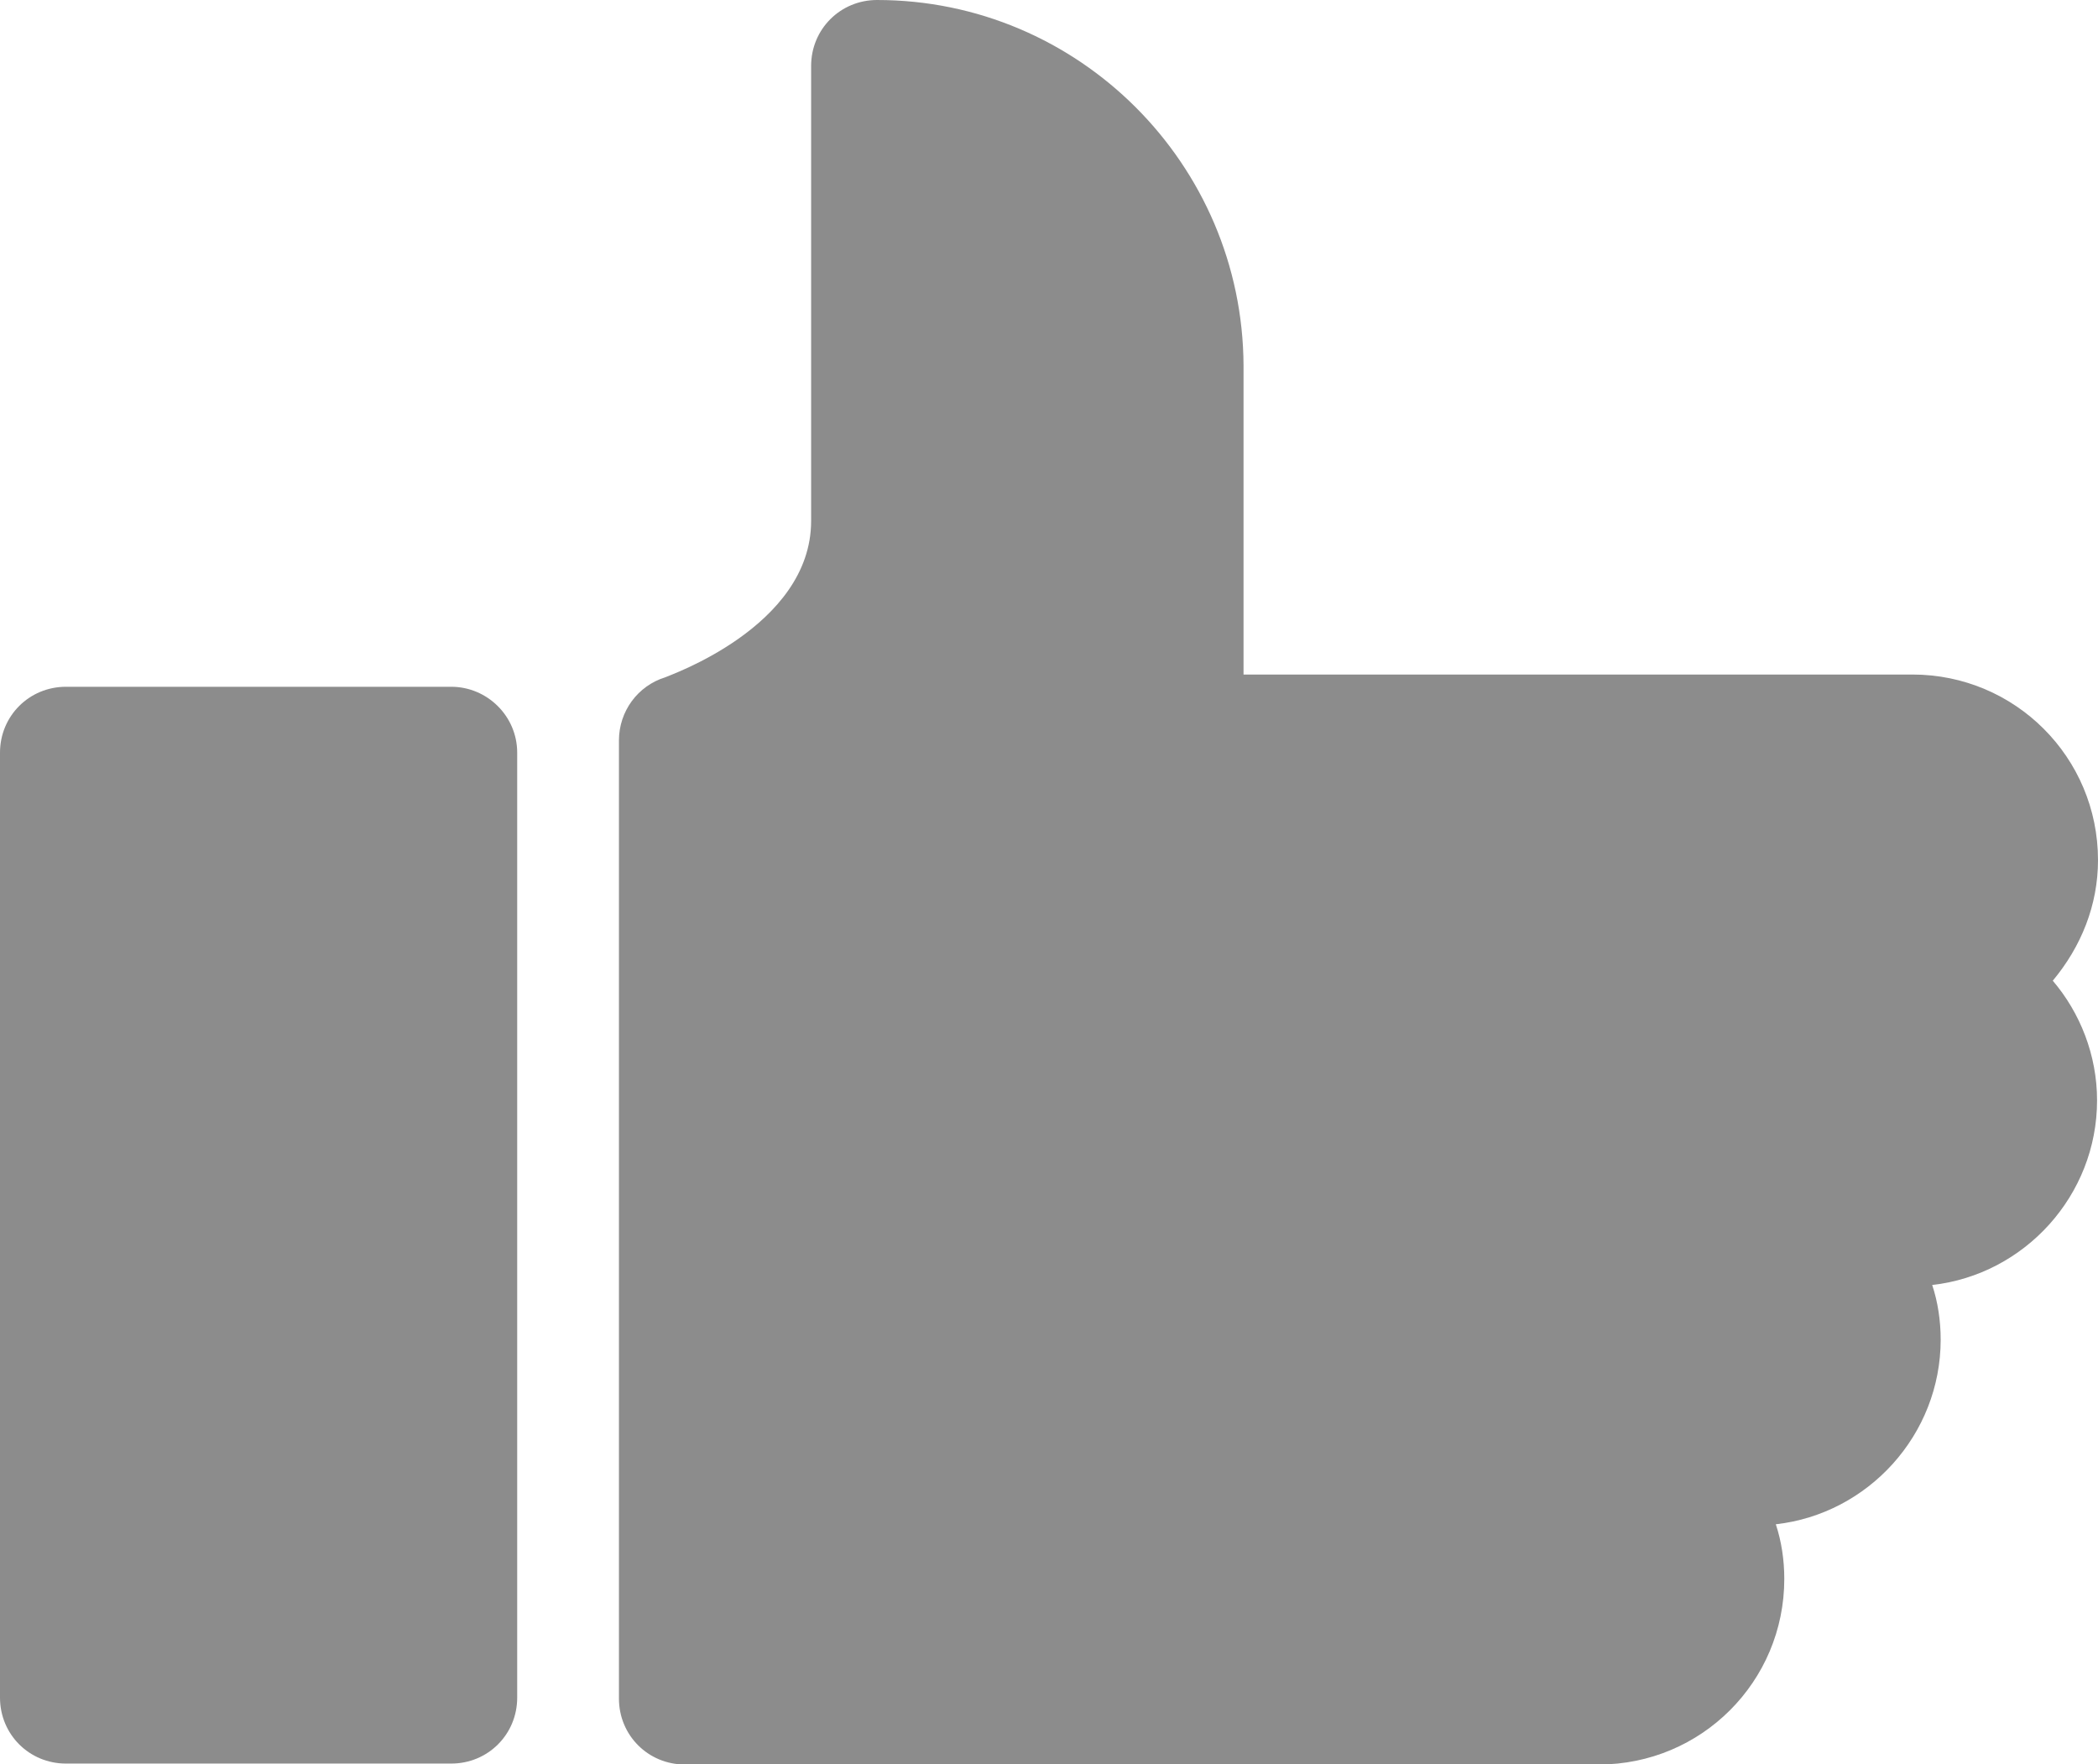
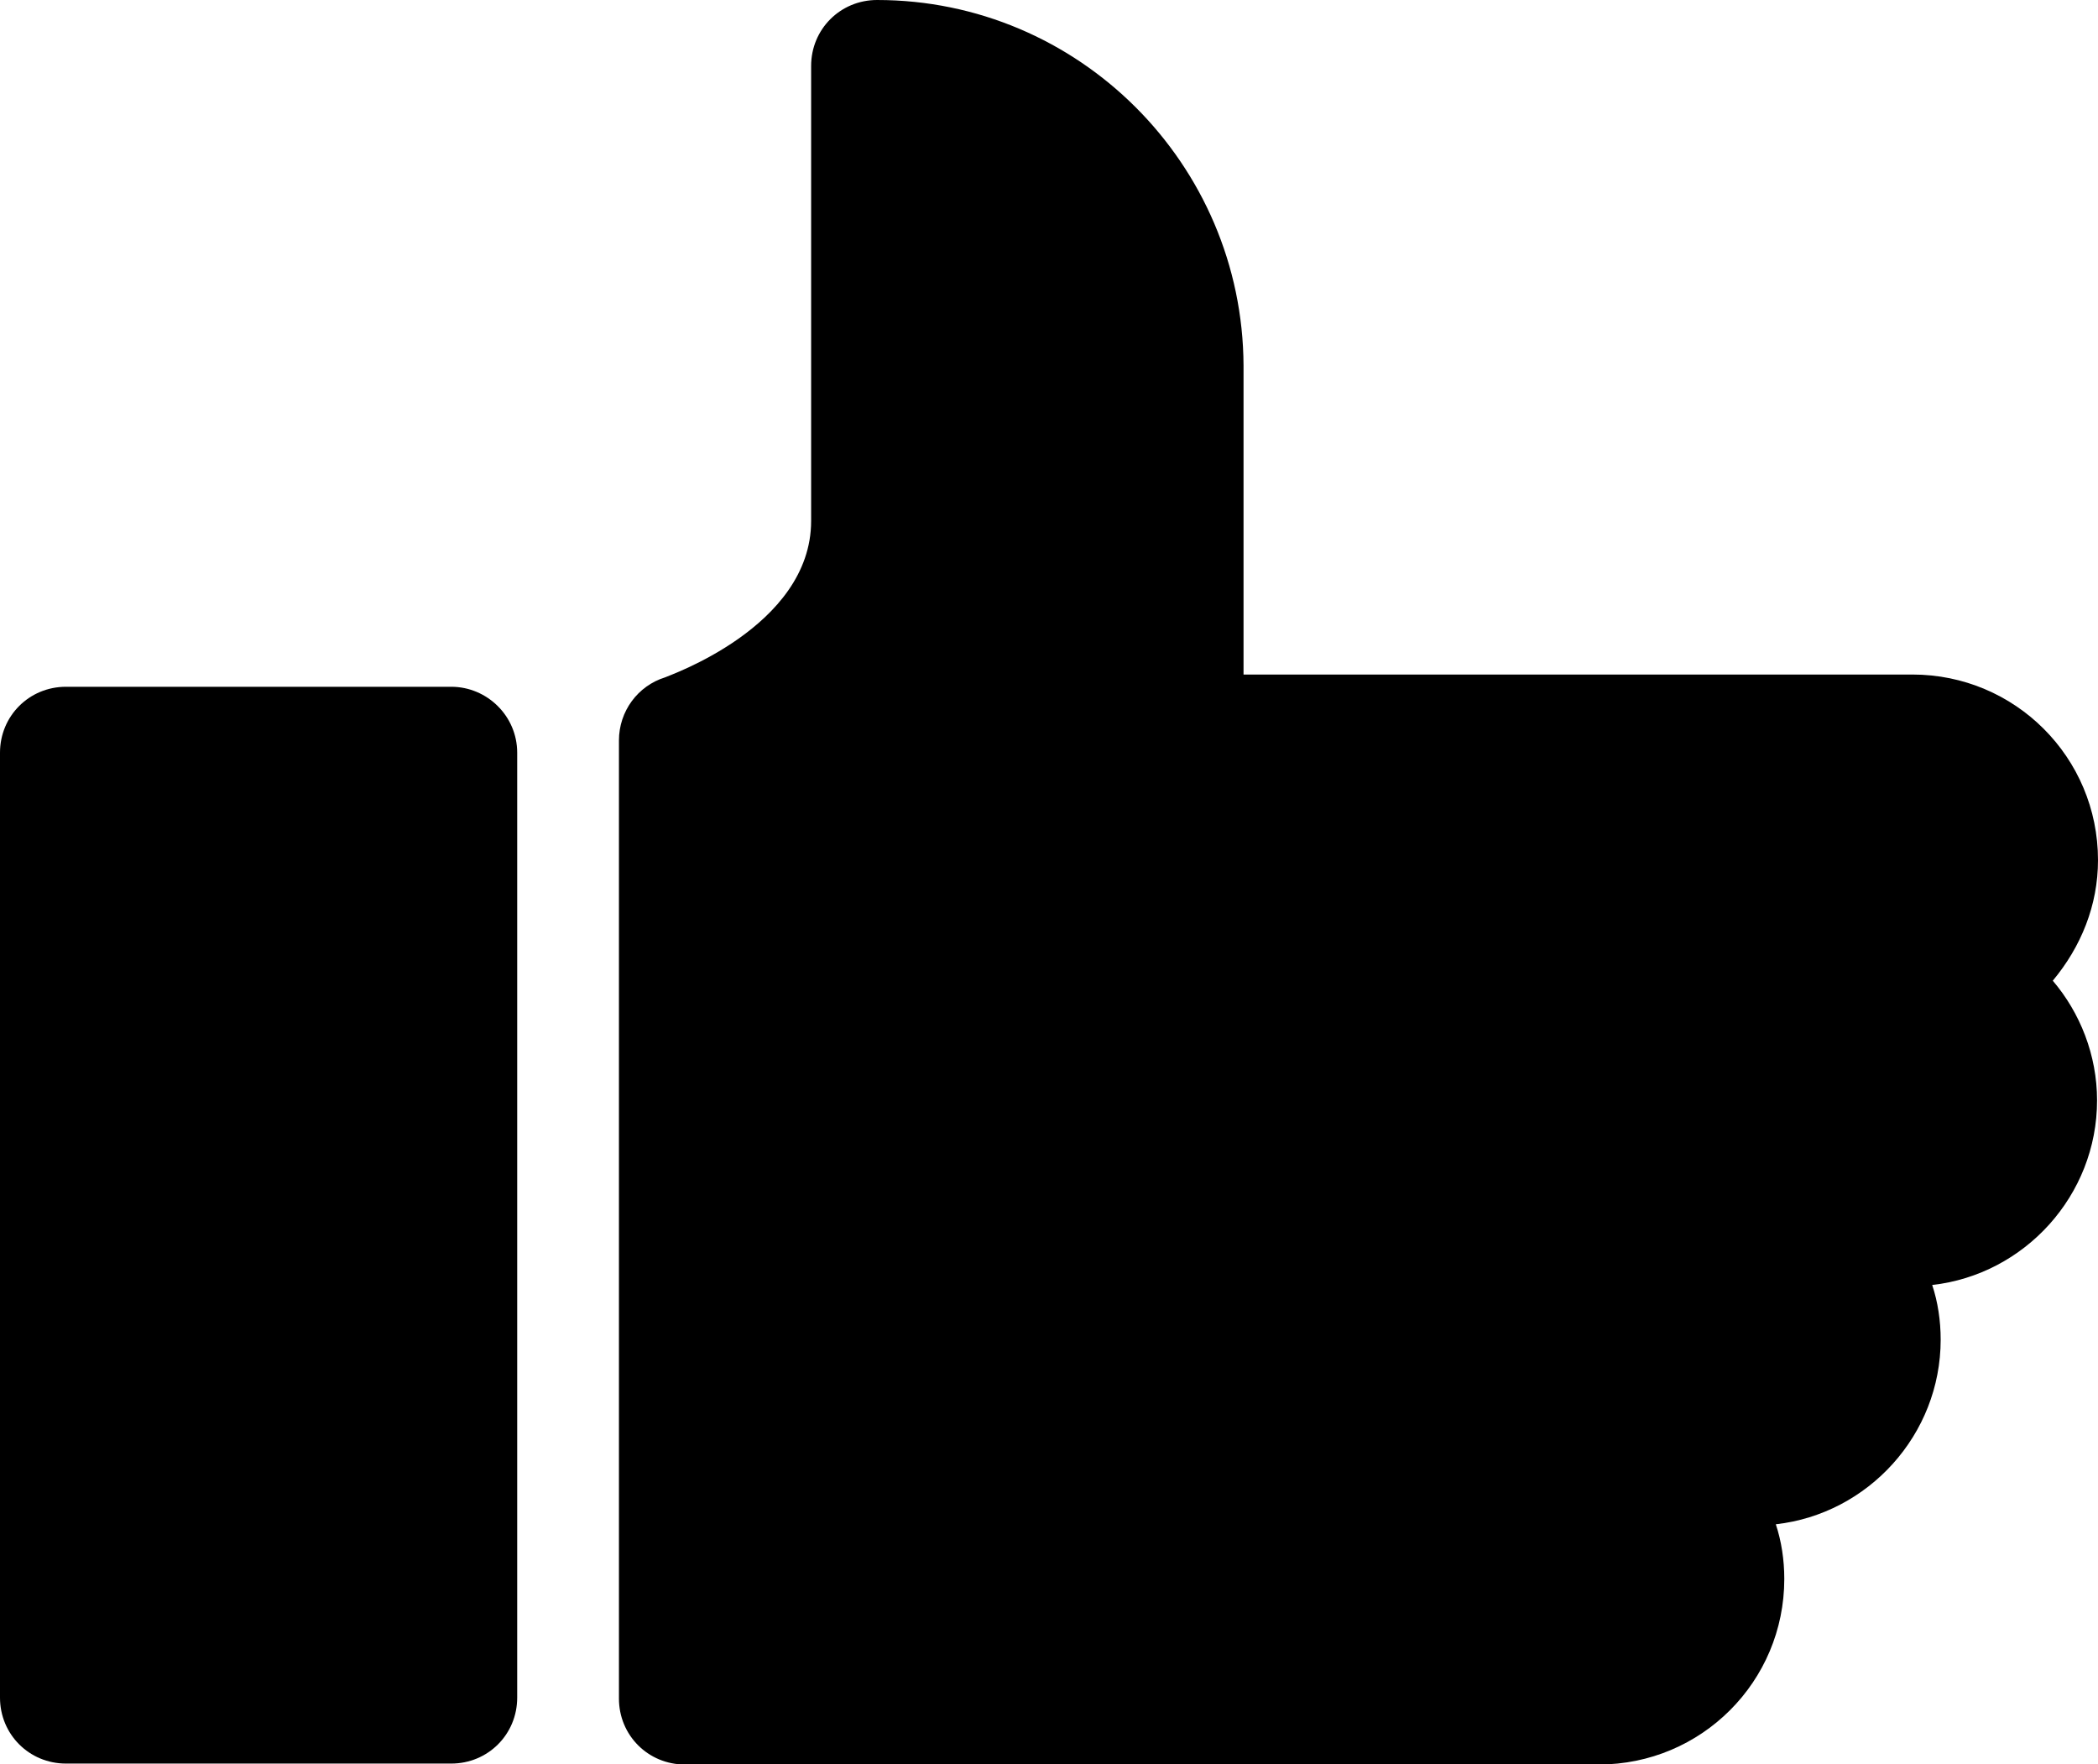
- <svg xmlns="http://www.w3.org/2000/svg" version="1.1" id="Слой_1" x="0px" y="0px" viewBox="0 0 22.27 18.72" style="enable-background:new 0 0 22.27 18.72;" xml:space="preserve">
-   <style type="text/css">
- 	.st0{fill:#8C8C8C;}
- </style>
+ <svg xmlns="http://www.w3.org/2000/svg" version="1.1" id="like-article-footer" x="0px" y="0px" viewBox="0 0 22.27 18.72" style="enable-background:new 0 0 22.27 18.72;" xml:space="preserve">
  <g>
    <path class="st0" d="M22.27,9.13c0-1.09-0.88-1.97-1.97-1.97h-7.1V3.88C13.19,1.74,11.45,0,9.31,0c-0.39,0-0.7,0.31-0.7,0.7v4.83   c0,1.13-1.54,1.65-1.55,1.66C6.77,7.28,6.57,7.55,6.57,7.86v10.17c0,0.39,0.31,0.7,0.7,0.7h9.7c1.09,0,1.97-0.88,1.97-1.97   c0-0.2-0.03-0.4-0.09-0.58c0.98-0.11,1.75-0.95,1.75-1.96c0-0.2-0.03-0.4-0.09-0.58c0.98-0.11,1.75-0.95,1.75-1.96   c0-0.48-0.18-0.93-0.47-1.27C22.09,10.05,22.27,9.61,22.27,9.13z" />
    <path class="st0" d="M4.79,7.29H0.7C0.31,7.29,0,7.6,0,7.99v10.03c0,0.39,0.31,0.7,0.7,0.7h4.09c0.39,0,0.7-0.31,0.7-0.7V7.99   C5.49,7.6,5.17,7.29,4.79,7.29z" />
  </g>
</svg>
